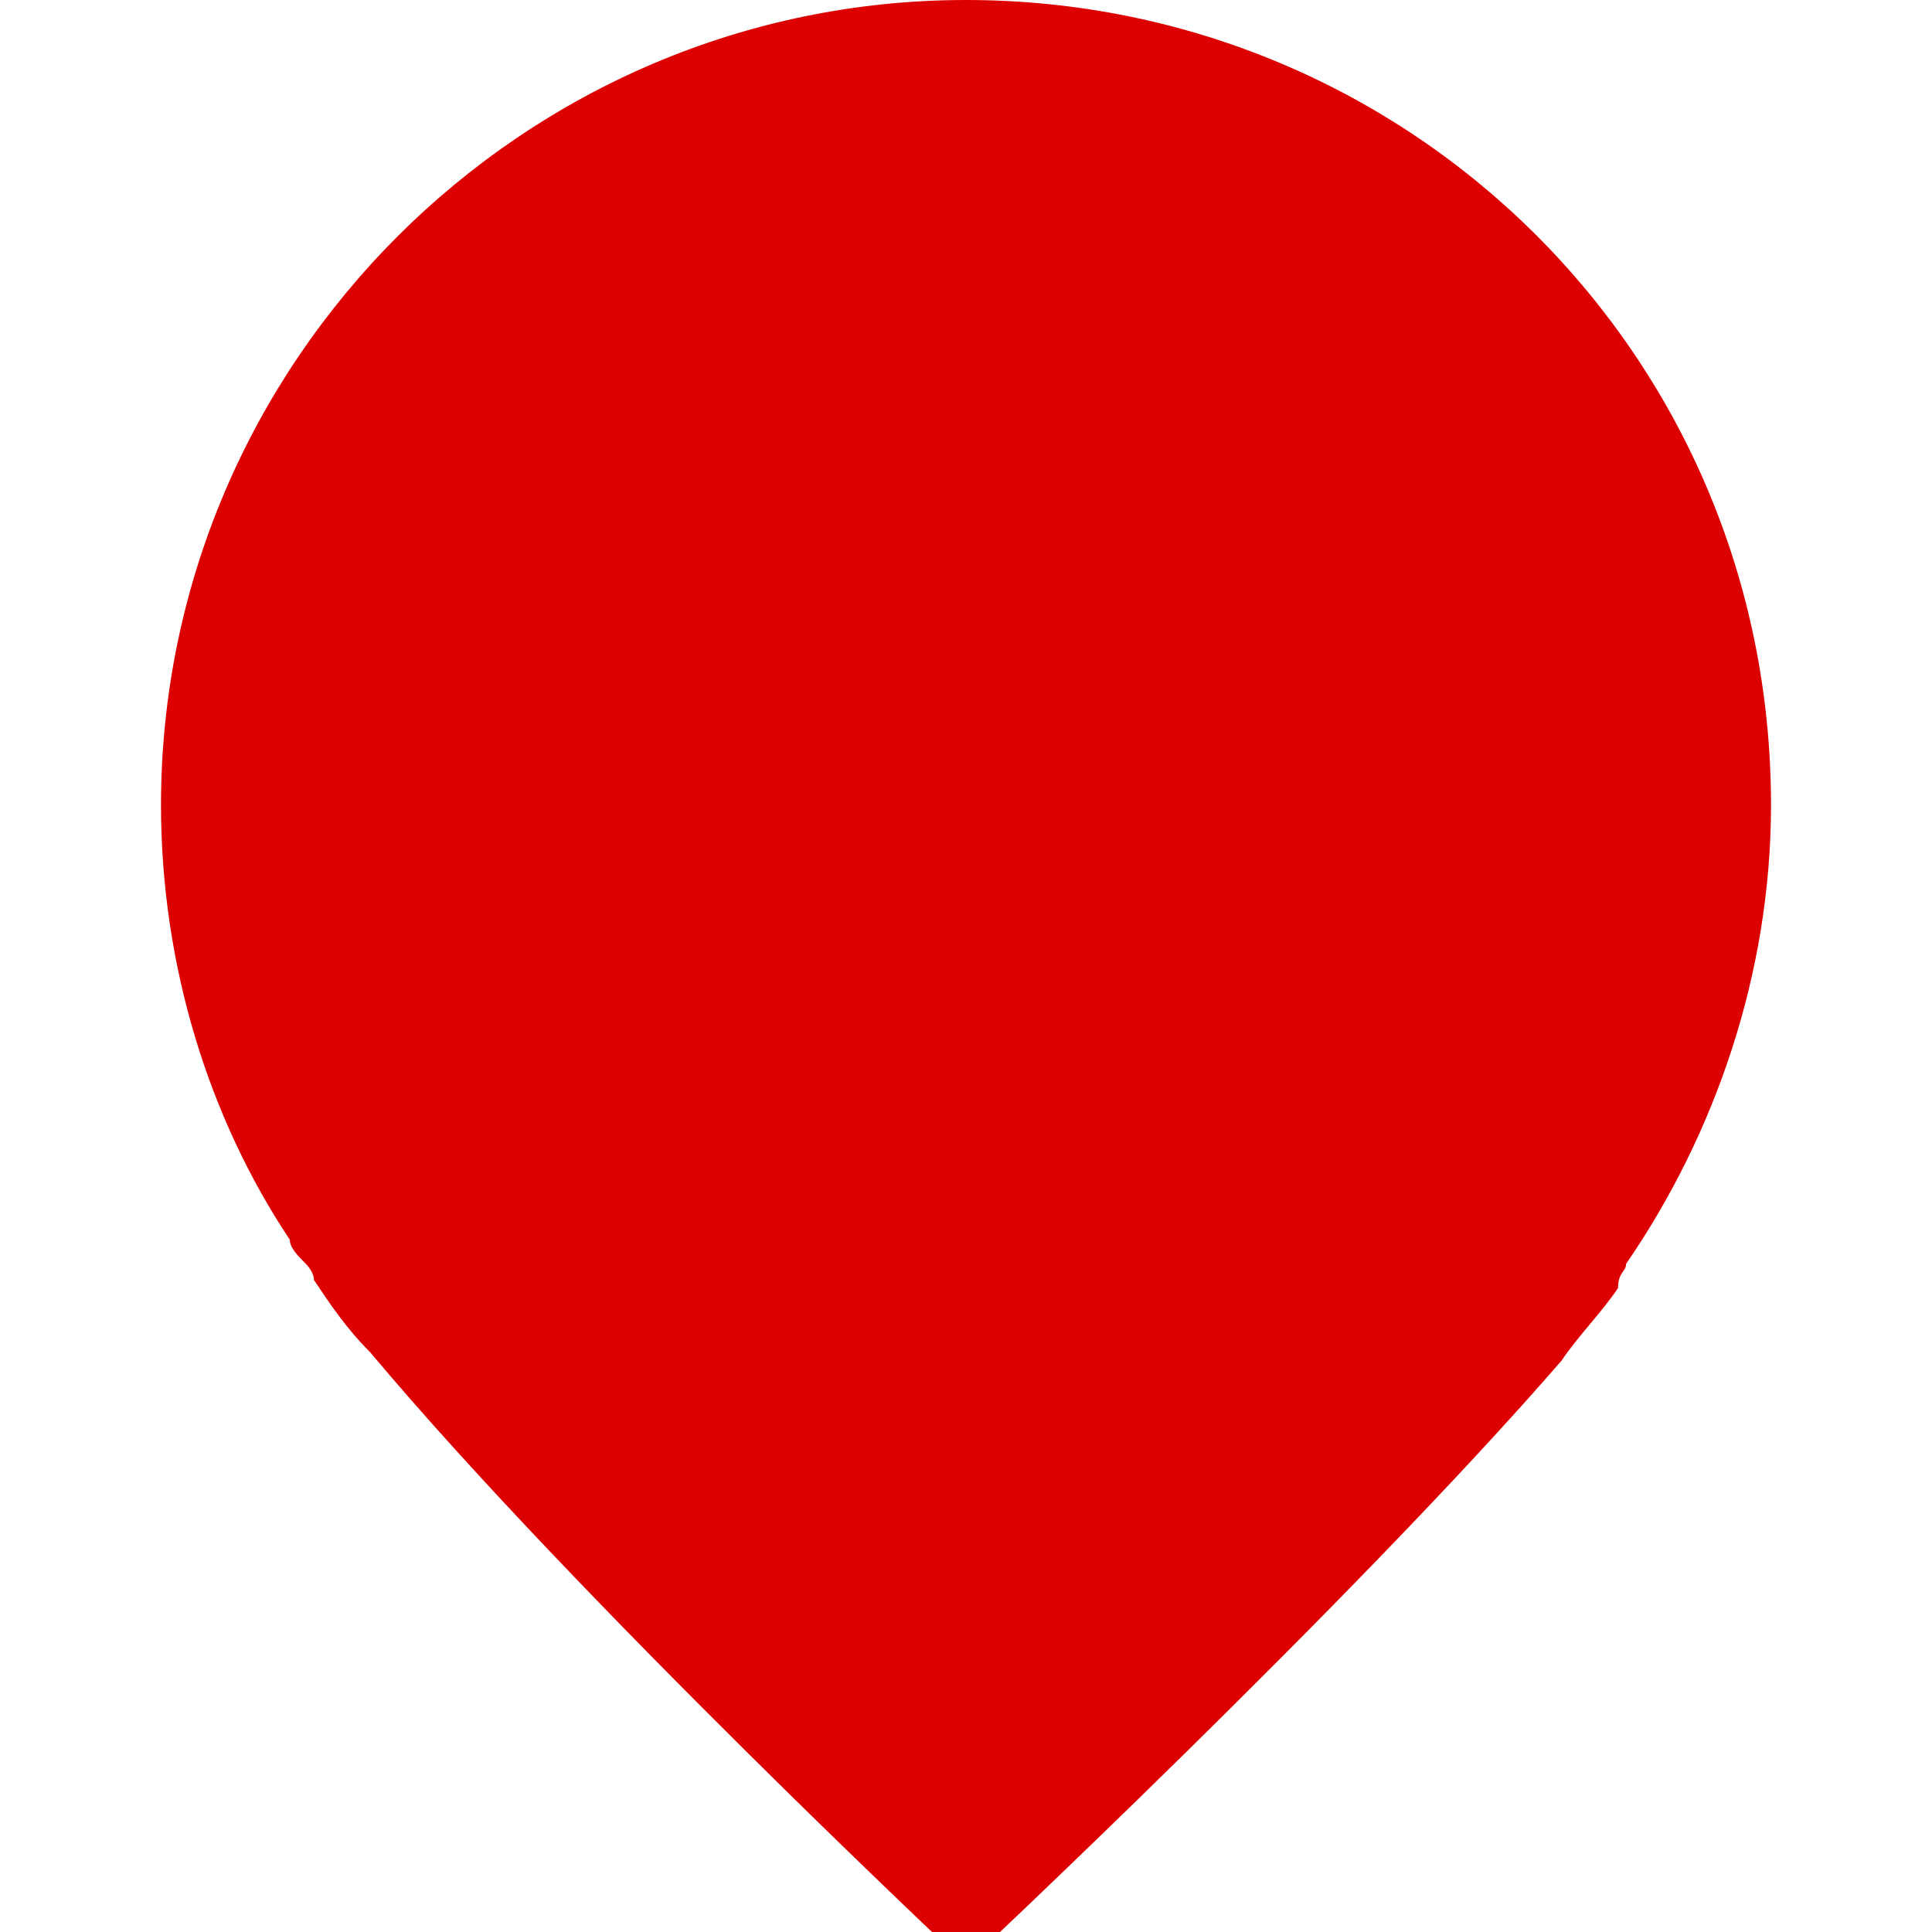
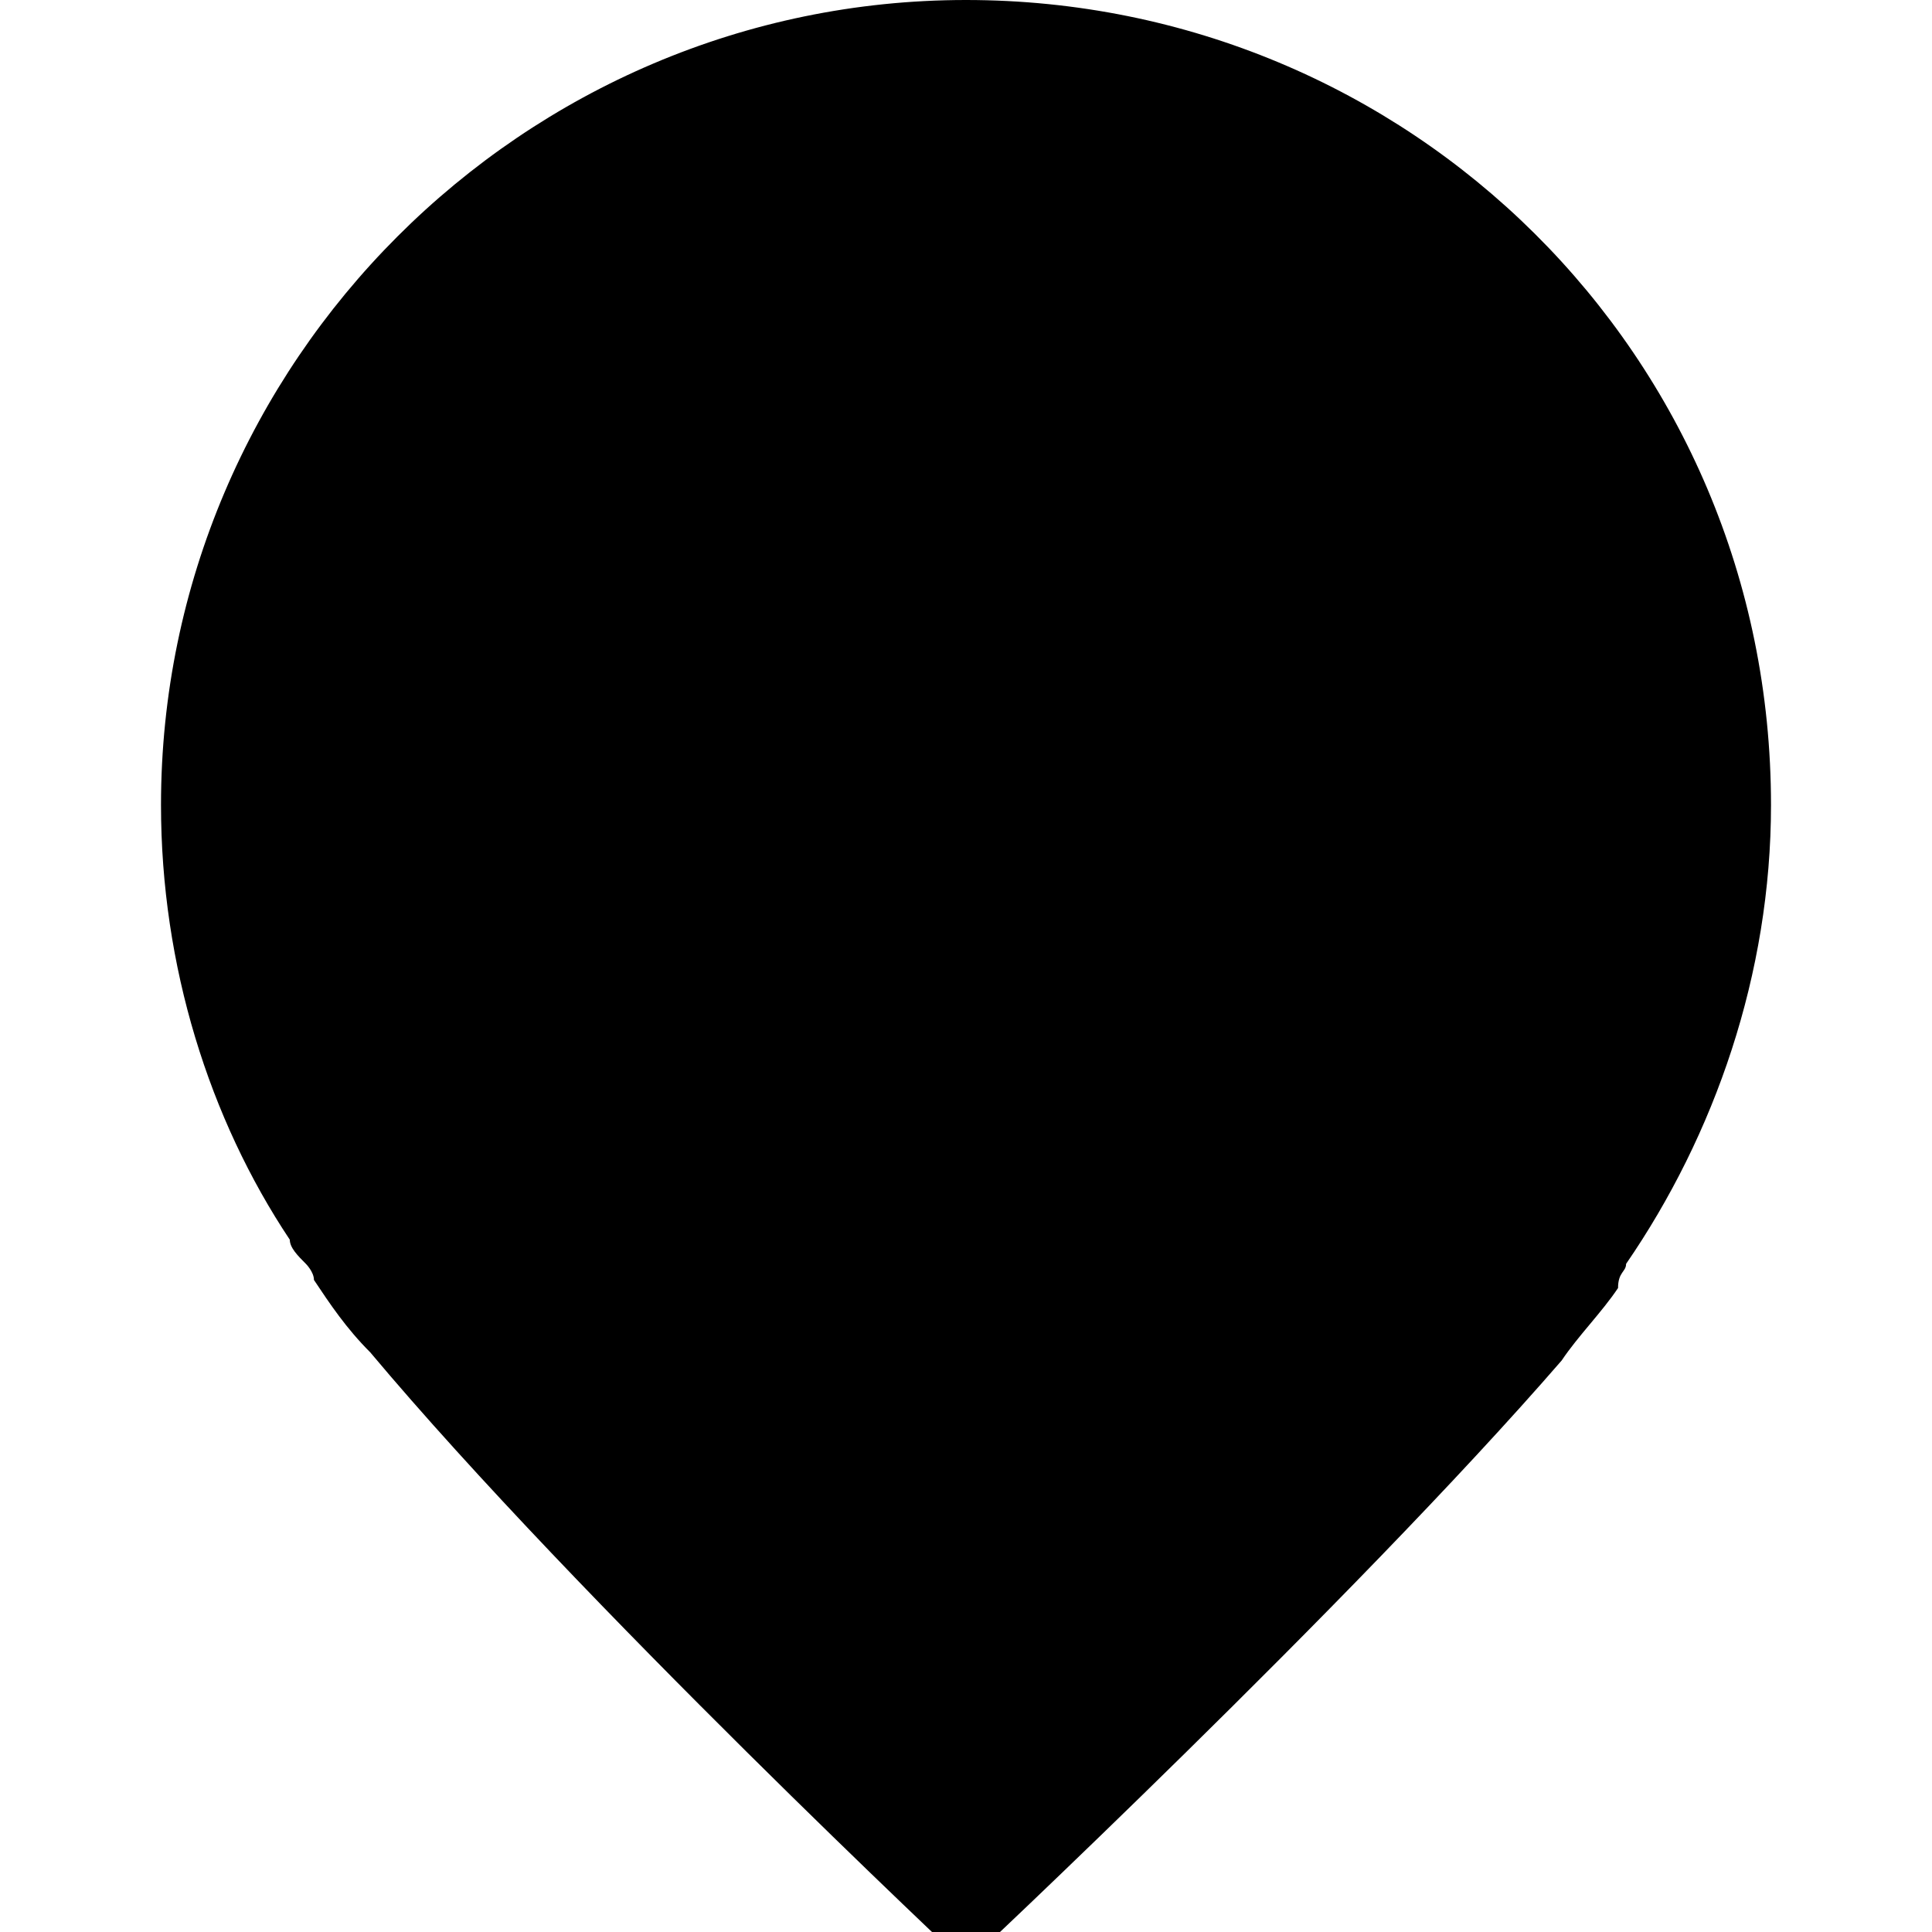
- <svg xmlns="http://www.w3.org/2000/svg" width="24" height="24" viewBox="0 0 24 24" fill="none">
-   <path d="M20.2,15.7L20.2,15.7c1.1-1.6,1.8-3.6,1.8-5.7c0-5.6-4.5-10-10-10S2,4.5,2,10c0,2,0.6,3.9,1.6,5.4c0,0.1,0.1,0.2,0.2,0.3   c0,0,0.1,0.1,0.1,0.2c0.2,0.3,0.4,0.6,0.7,0.9c2.6,3.1,7.4,7.6,7.4,7.6s4.8-4.5,7.4-7.5c0.2-0.3,0.5-0.6,0.7-0.9   C20.1,15.8,20.2,15.8,20.2,15.7z" fill="#d00" />
+ <svg xmlns="http://www.w3.org/2000/svg" width="24" height="24" viewBox="0 0 24 24" fill="currentColor">
+   <path d="M20.2,15.7L20.2,15.7c1.1-1.6,1.8-3.6,1.8-5.7c0-5.6-4.5-10-10-10S2,4.5,2,10c0,2,0.6,3.9,1.6,5.4c0,0.1,0.1,0.2,0.2,0.3   c0,0,0.1,0.1,0.1,0.2c0.2,0.3,0.4,0.6,0.7,0.9c2.6,3.1,7.4,7.6,7.4,7.6s4.8-4.5,7.4-7.5c0.2-0.3,0.5-0.6,0.7-0.9   C20.1,15.8,20.2,15.8,20.2,15.7z" />
</svg>
